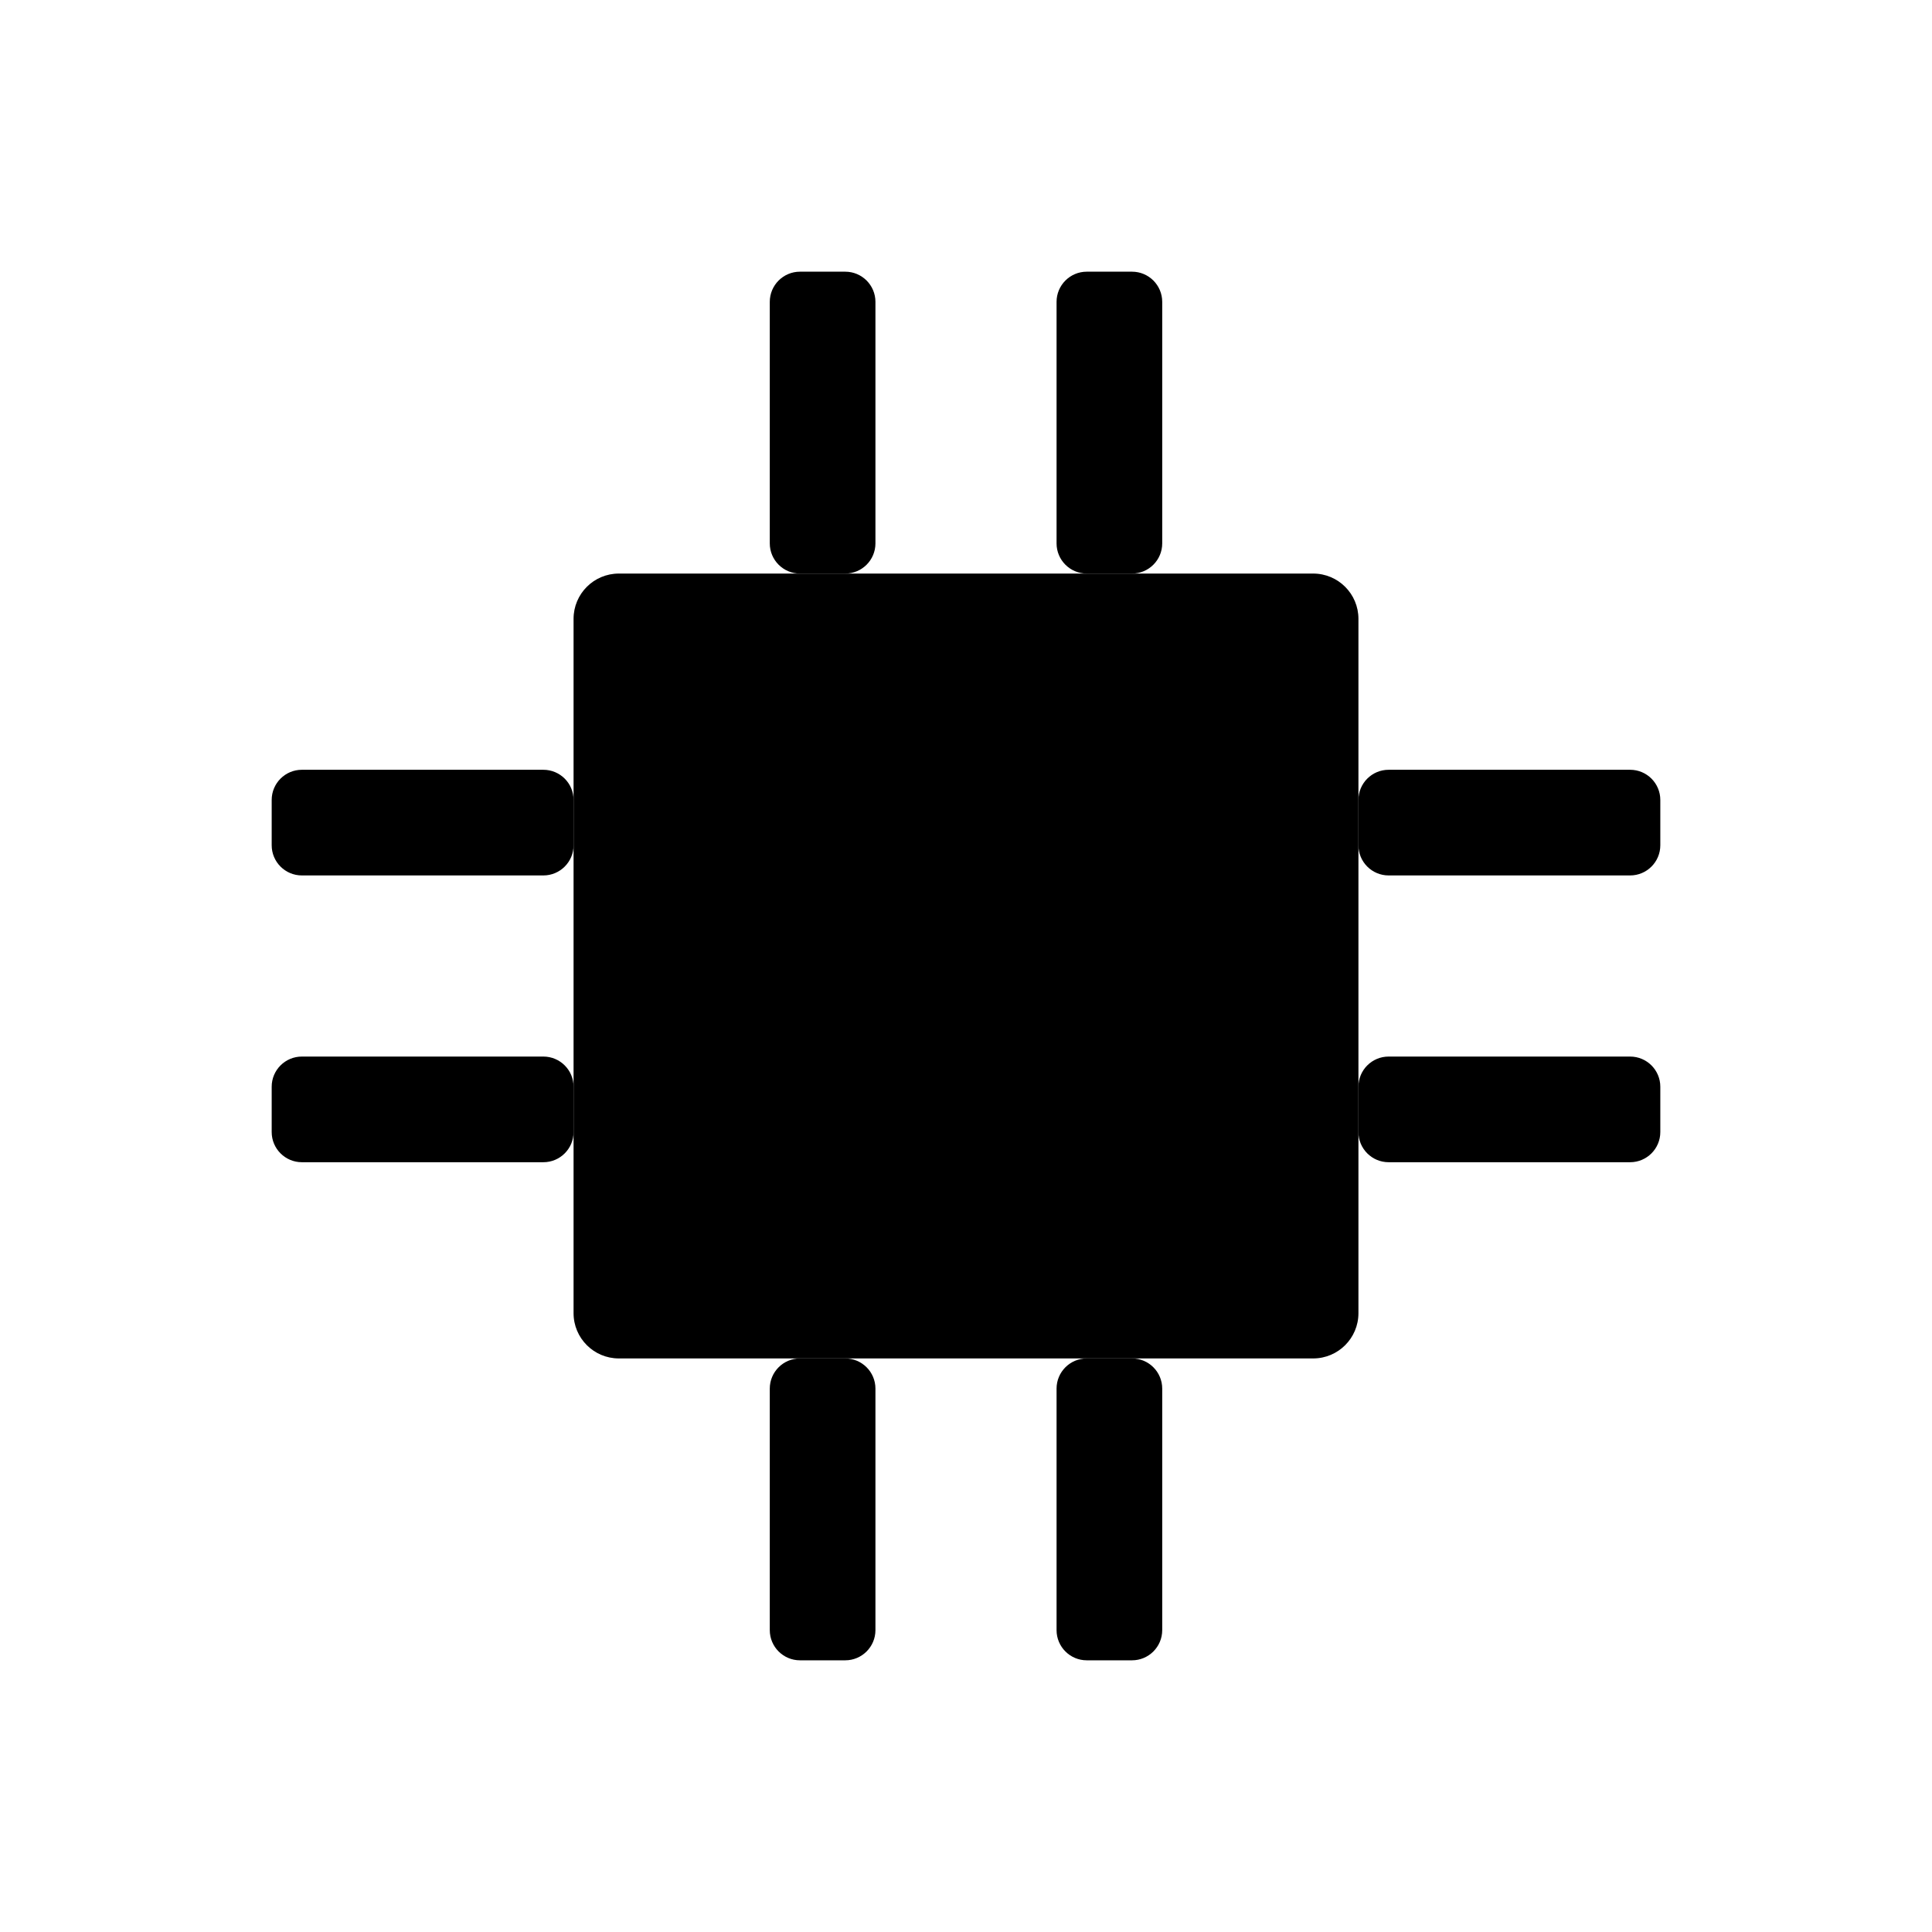
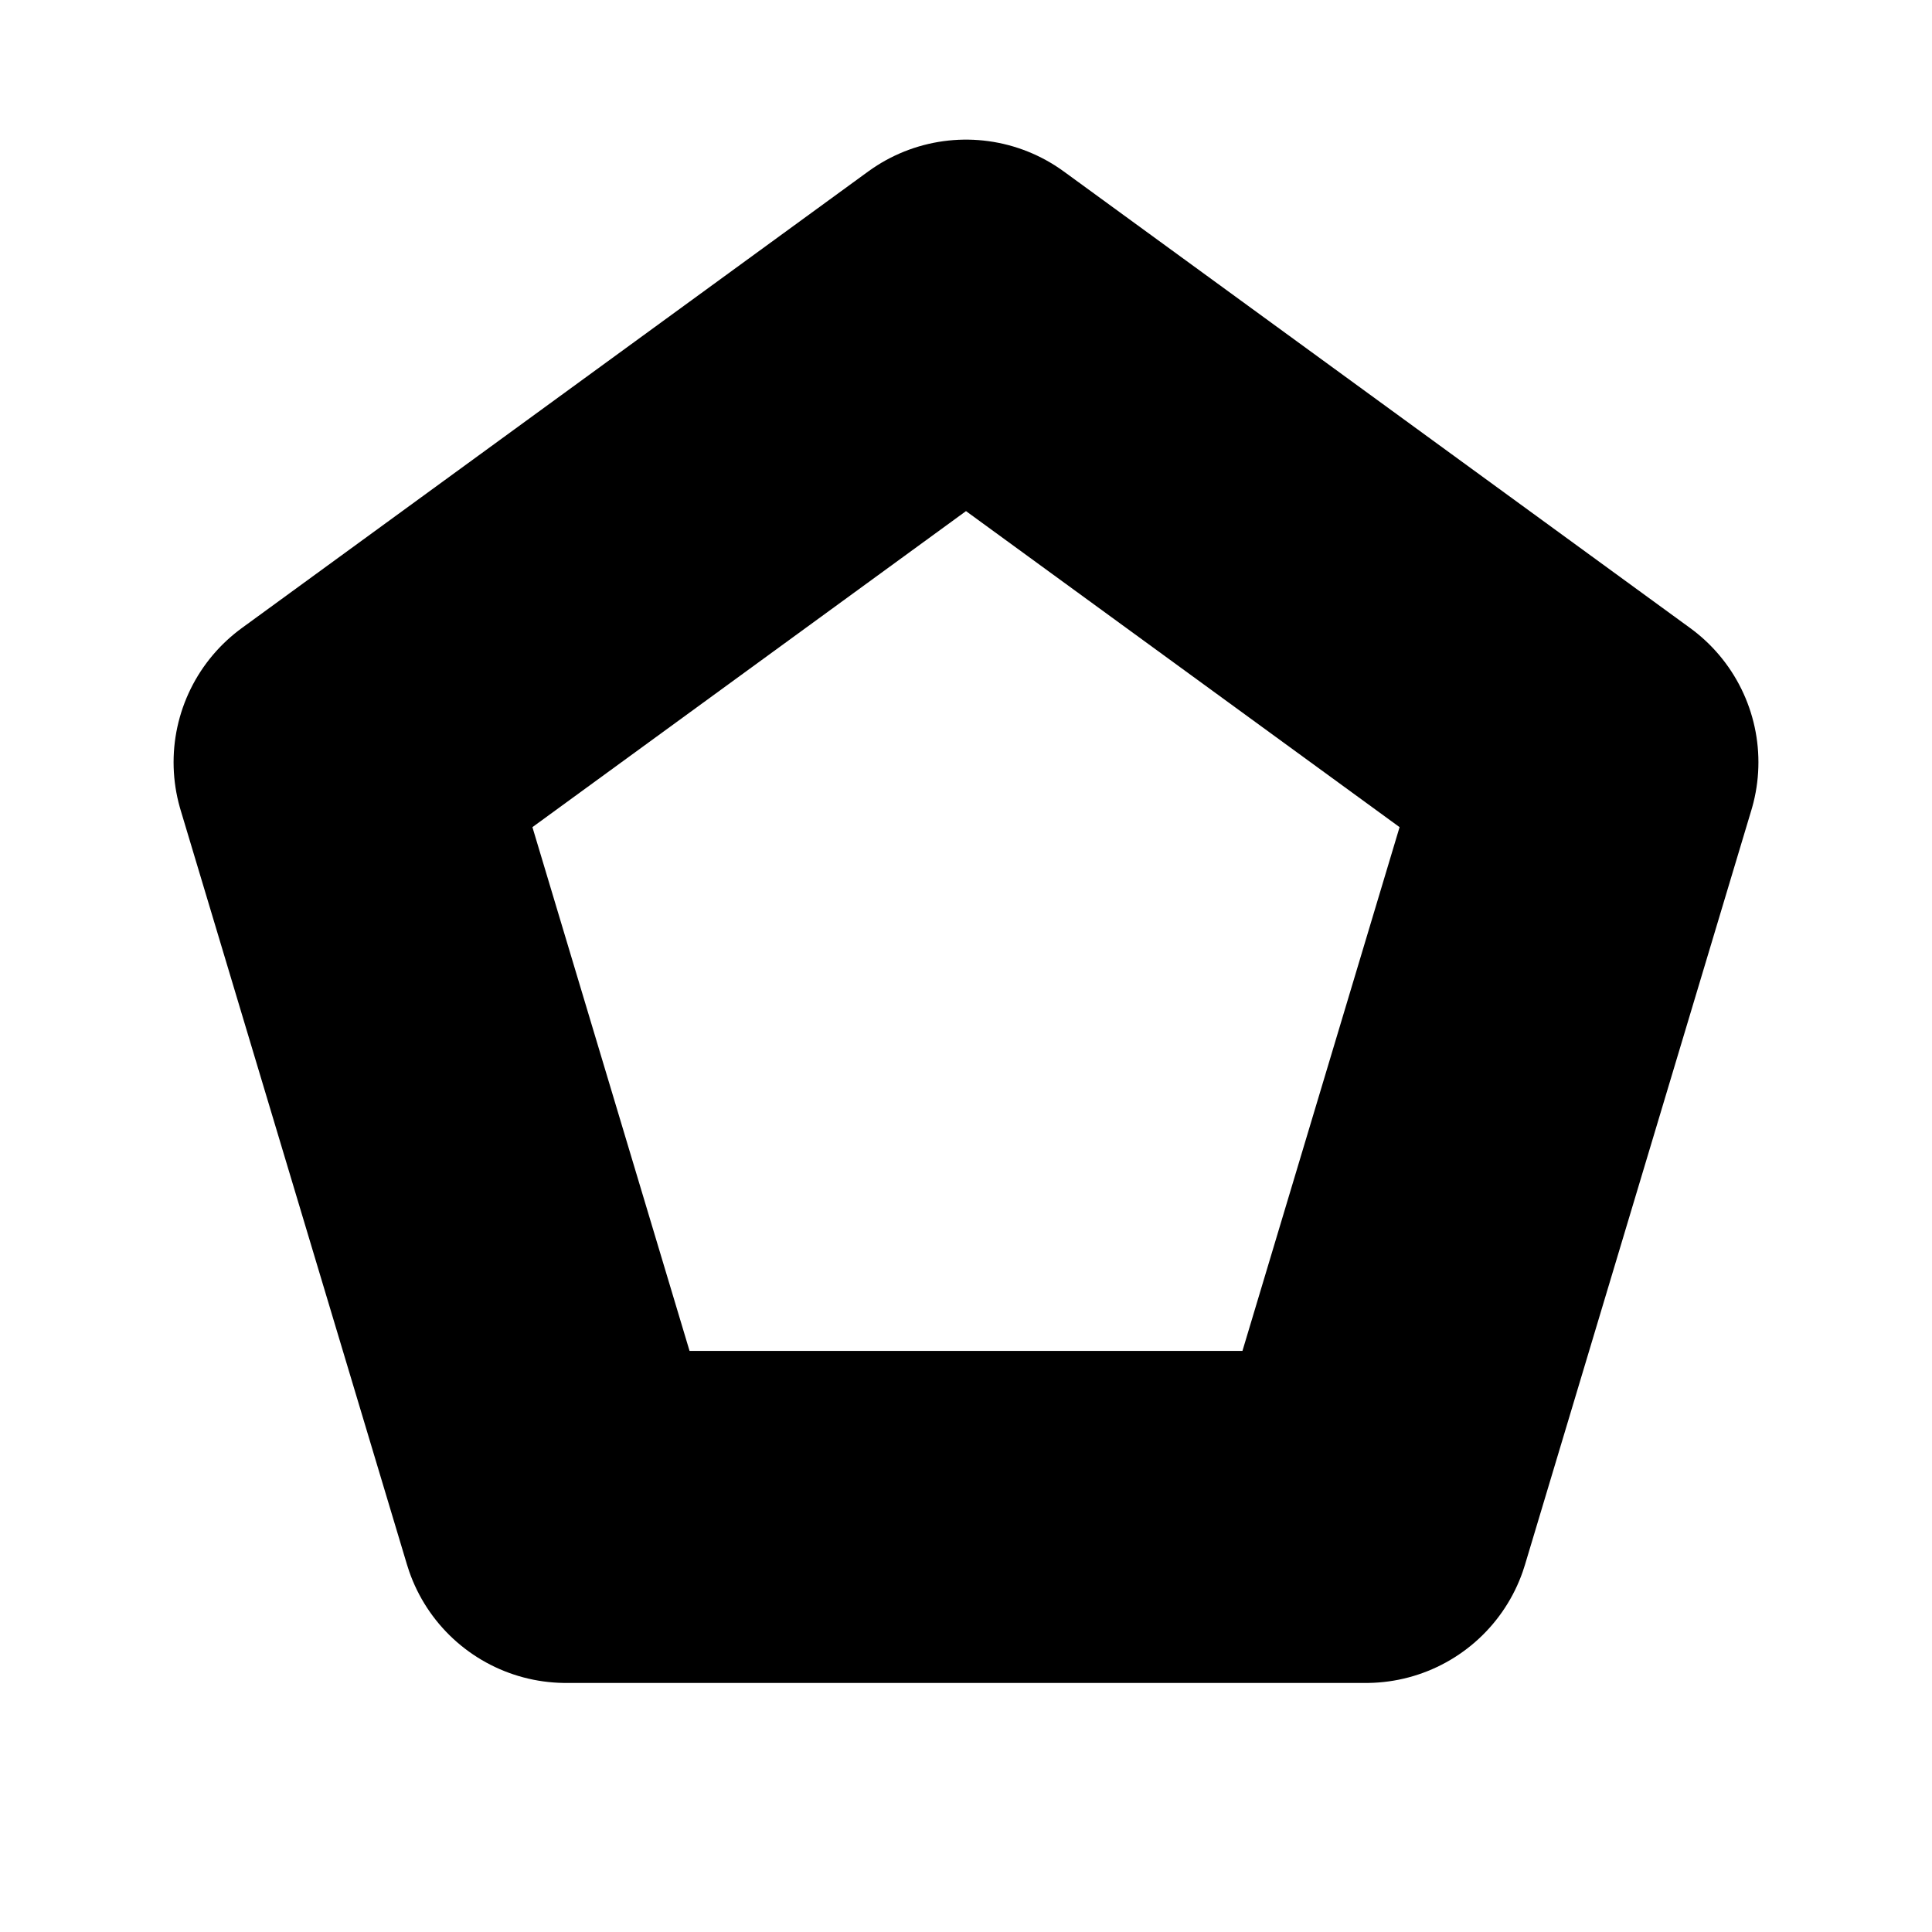
<svg xmlns="http://www.w3.org/2000/svg" viewBox="0 0 512 512">
-   <rect x="152" y="152" width="208" height="208" rx="12" />
-   <rect x="204" y="72" width="28" height="80" rx="8" />
-   <rect x="280" y="72" width="28" height="80" rx="8" />
-   <rect x="204" y="360" width="28" height="80" rx="8" />
-   <rect x="280" y="360" width="28" height="80" rx="8" />
-   <rect x="72" y="204" width="80" height="28" rx="8" />
-   <rect x="72" y="280" width="80" height="28" rx="8" />
-   <rect x="360" y="204" width="80" height="28" rx="8" />
-   <rect x="360" y="280" width="80" height="28" rx="8" />
+   <polygon points="256,81 422,202 362,402 150,402 90,202" fill="none" stroke="currentColor" stroke-width="88" stroke-linejoin="round" />
</svg>
